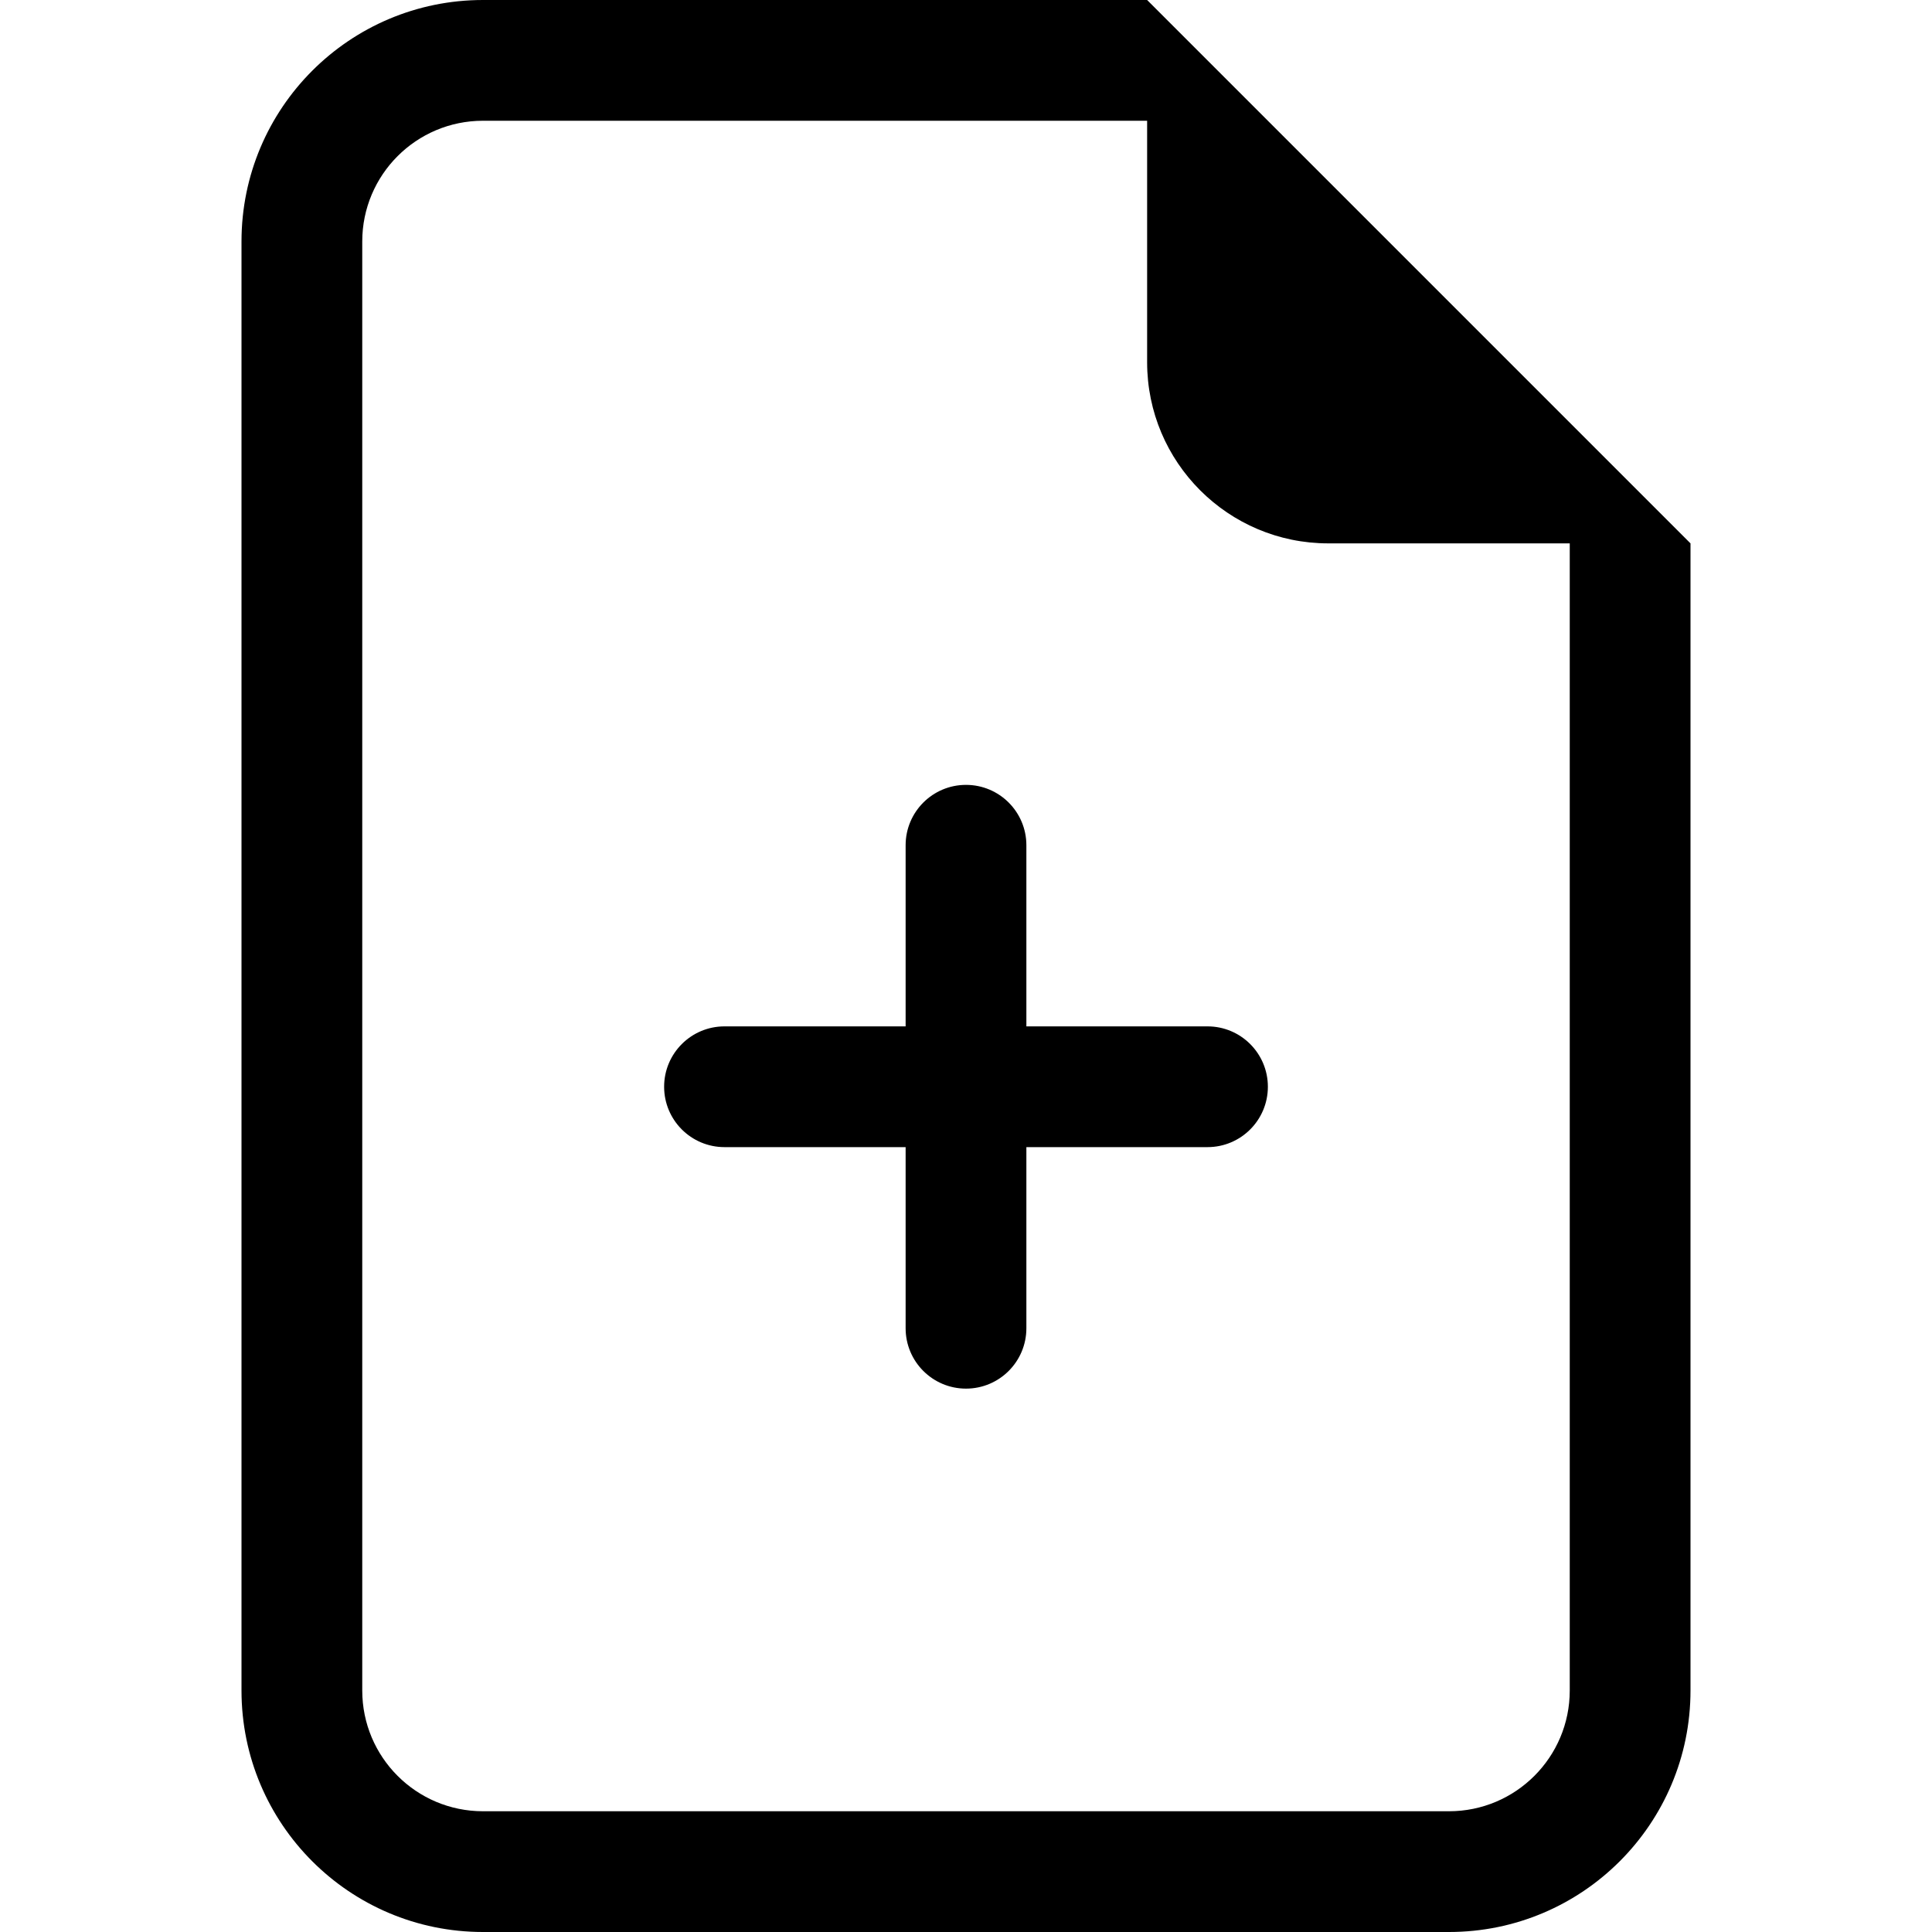
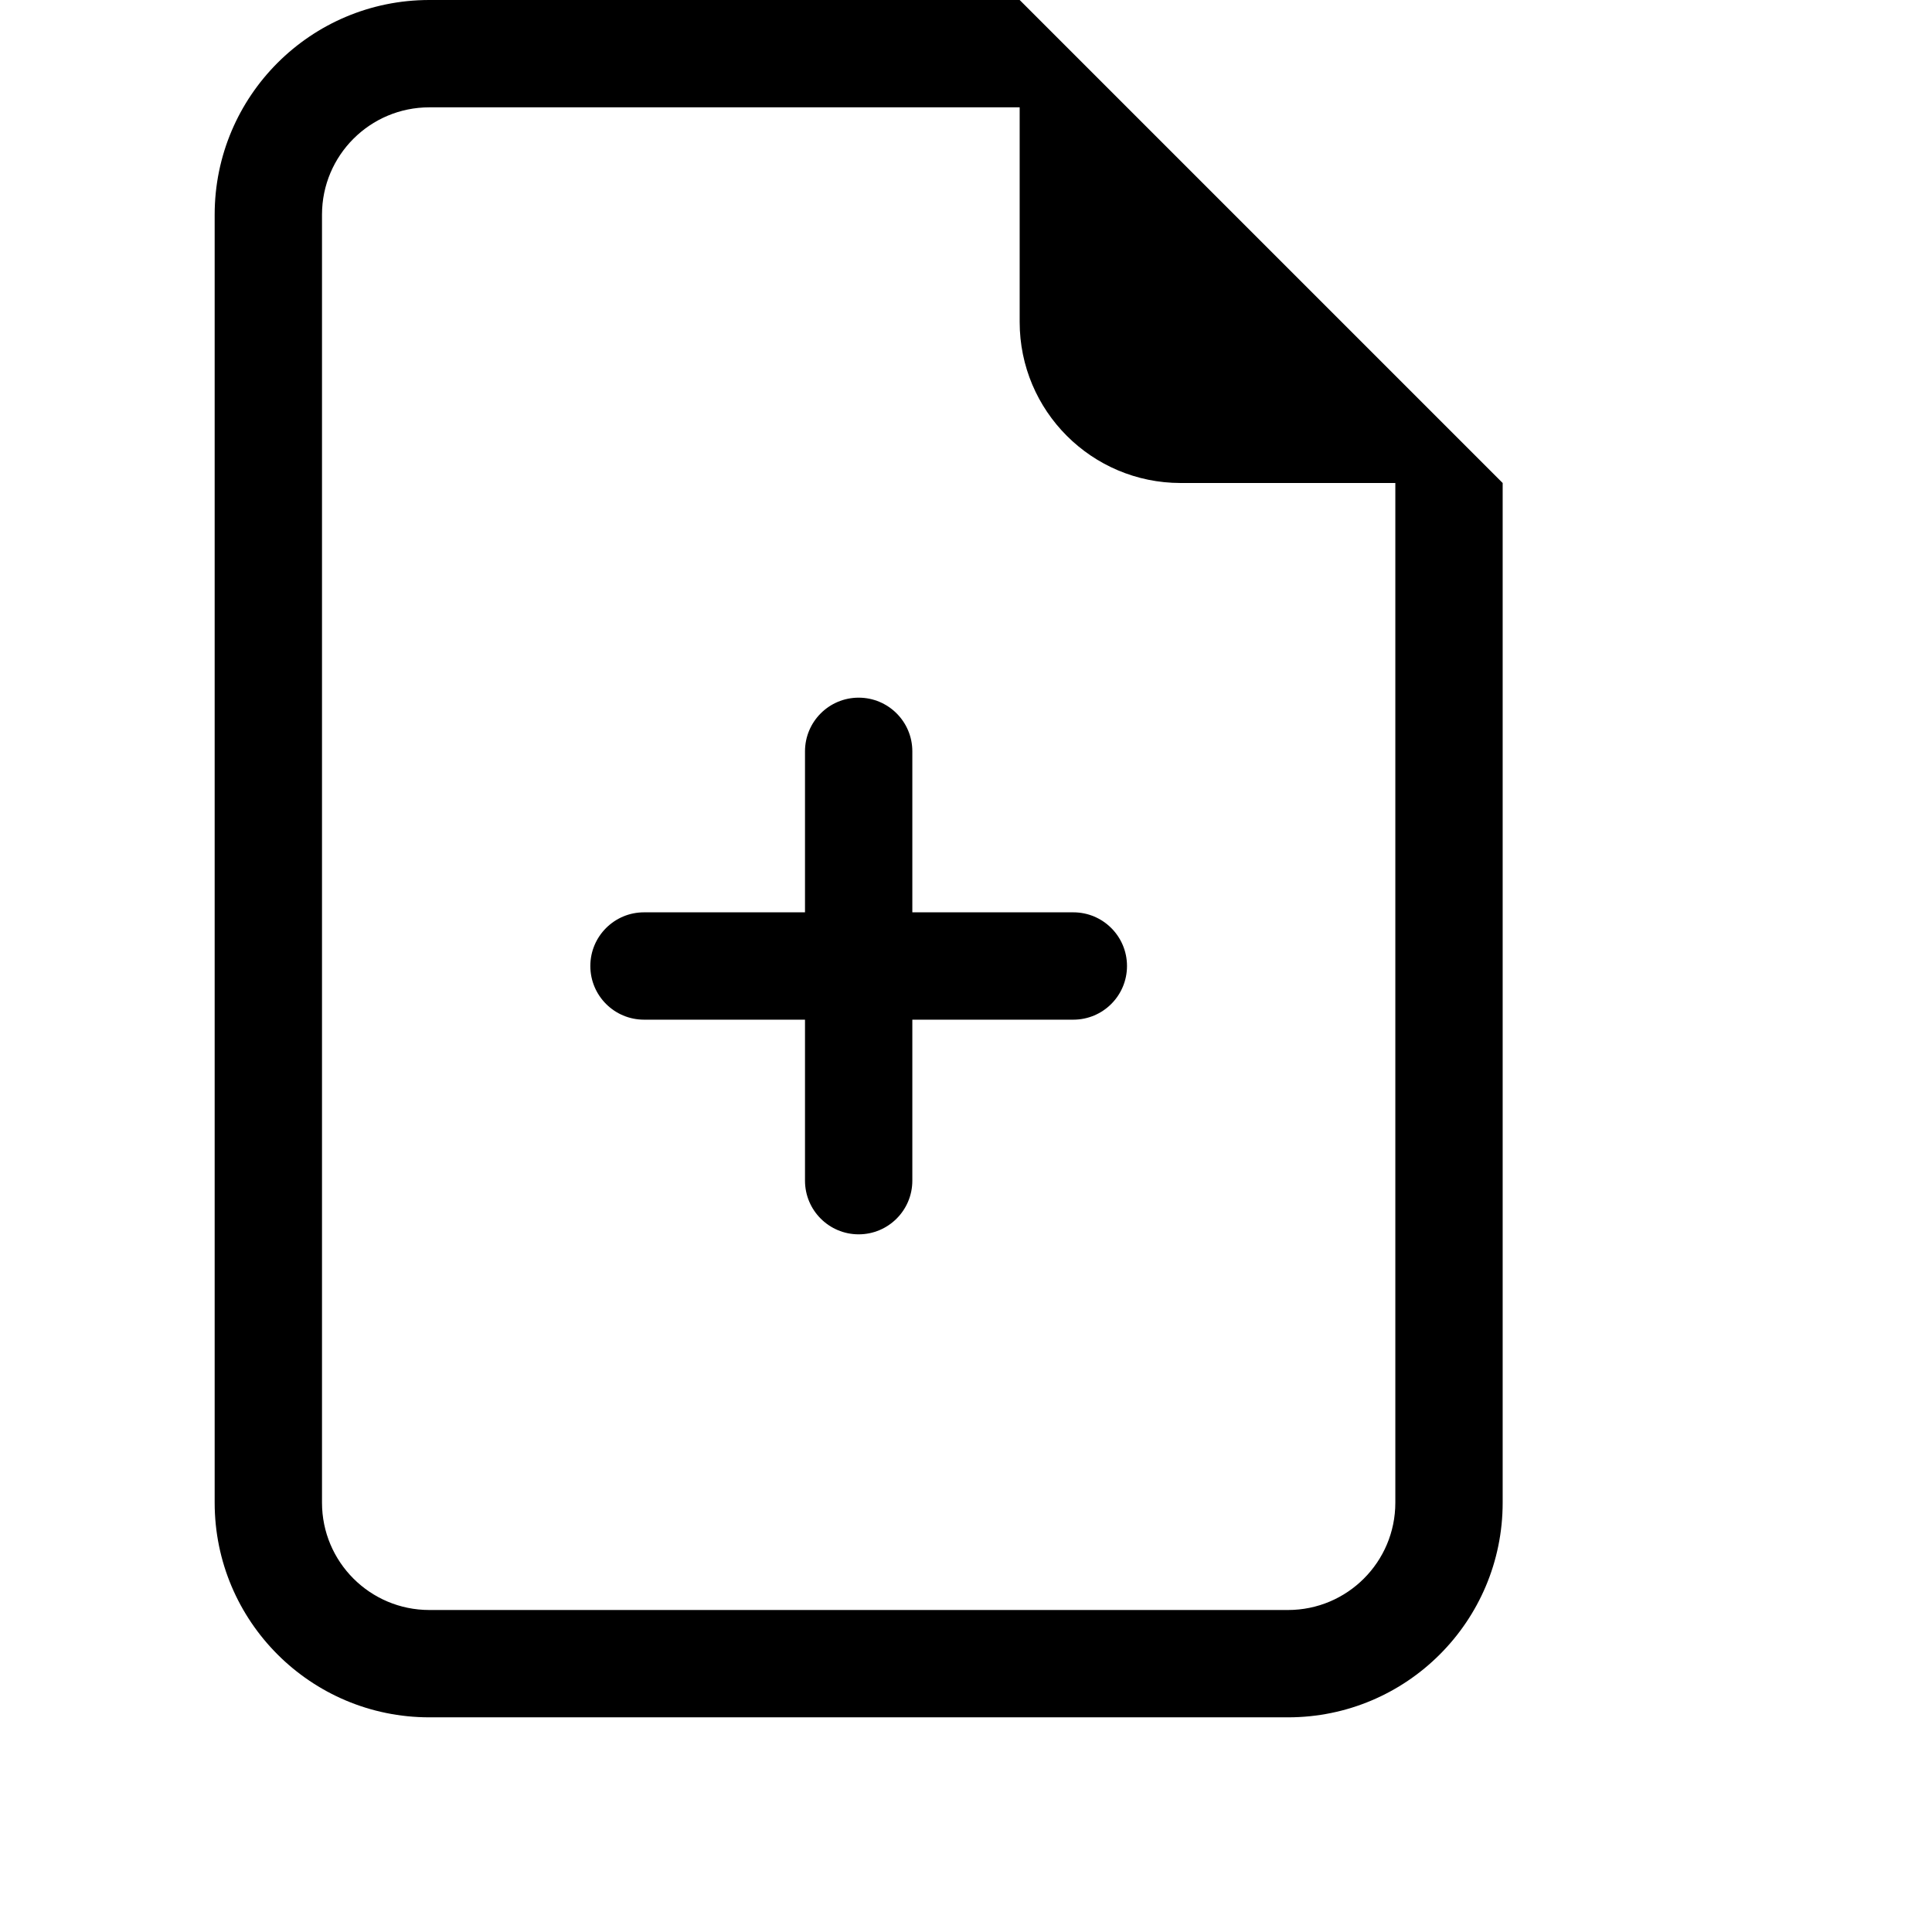
- <svg xmlns="http://www.w3.org/2000/svg" width="16" height="16" fill="currentColor" class="bi bi-file-earmark-plus" viewBox="0 0 16 16">
+ <svg xmlns="http://www.w3.org/2000/svg" width="18" height="18" class="bi bi-file-earmark-plus" viewBox="0 0 18 18">
  <path d="M8 6.5a.5.5 0 0 1 .5.5v1.5H10a.5.5 0 0 1 0 1H8.5V11a.5.5 0 0 1-1 0V9.5H6a.5.5 0 0 1 0-1h1.5V7a.5.5 0 0 1 .5-.5z" />
  <path d="M14 4.5V14a2 2 0 0 1-2 2H4a2 2 0 0 1-2-2V2a2 2 0 0 1 2-2h5.5L14 4.5zm-3 0A1.5 1.5 0 0 1 9.5 3V1H4a1 1 0 0 0-1 1v12a1 1 0 0 0 1 1h8a1 1 0 0 0 1-1V4.5h-2z" />
</svg>
